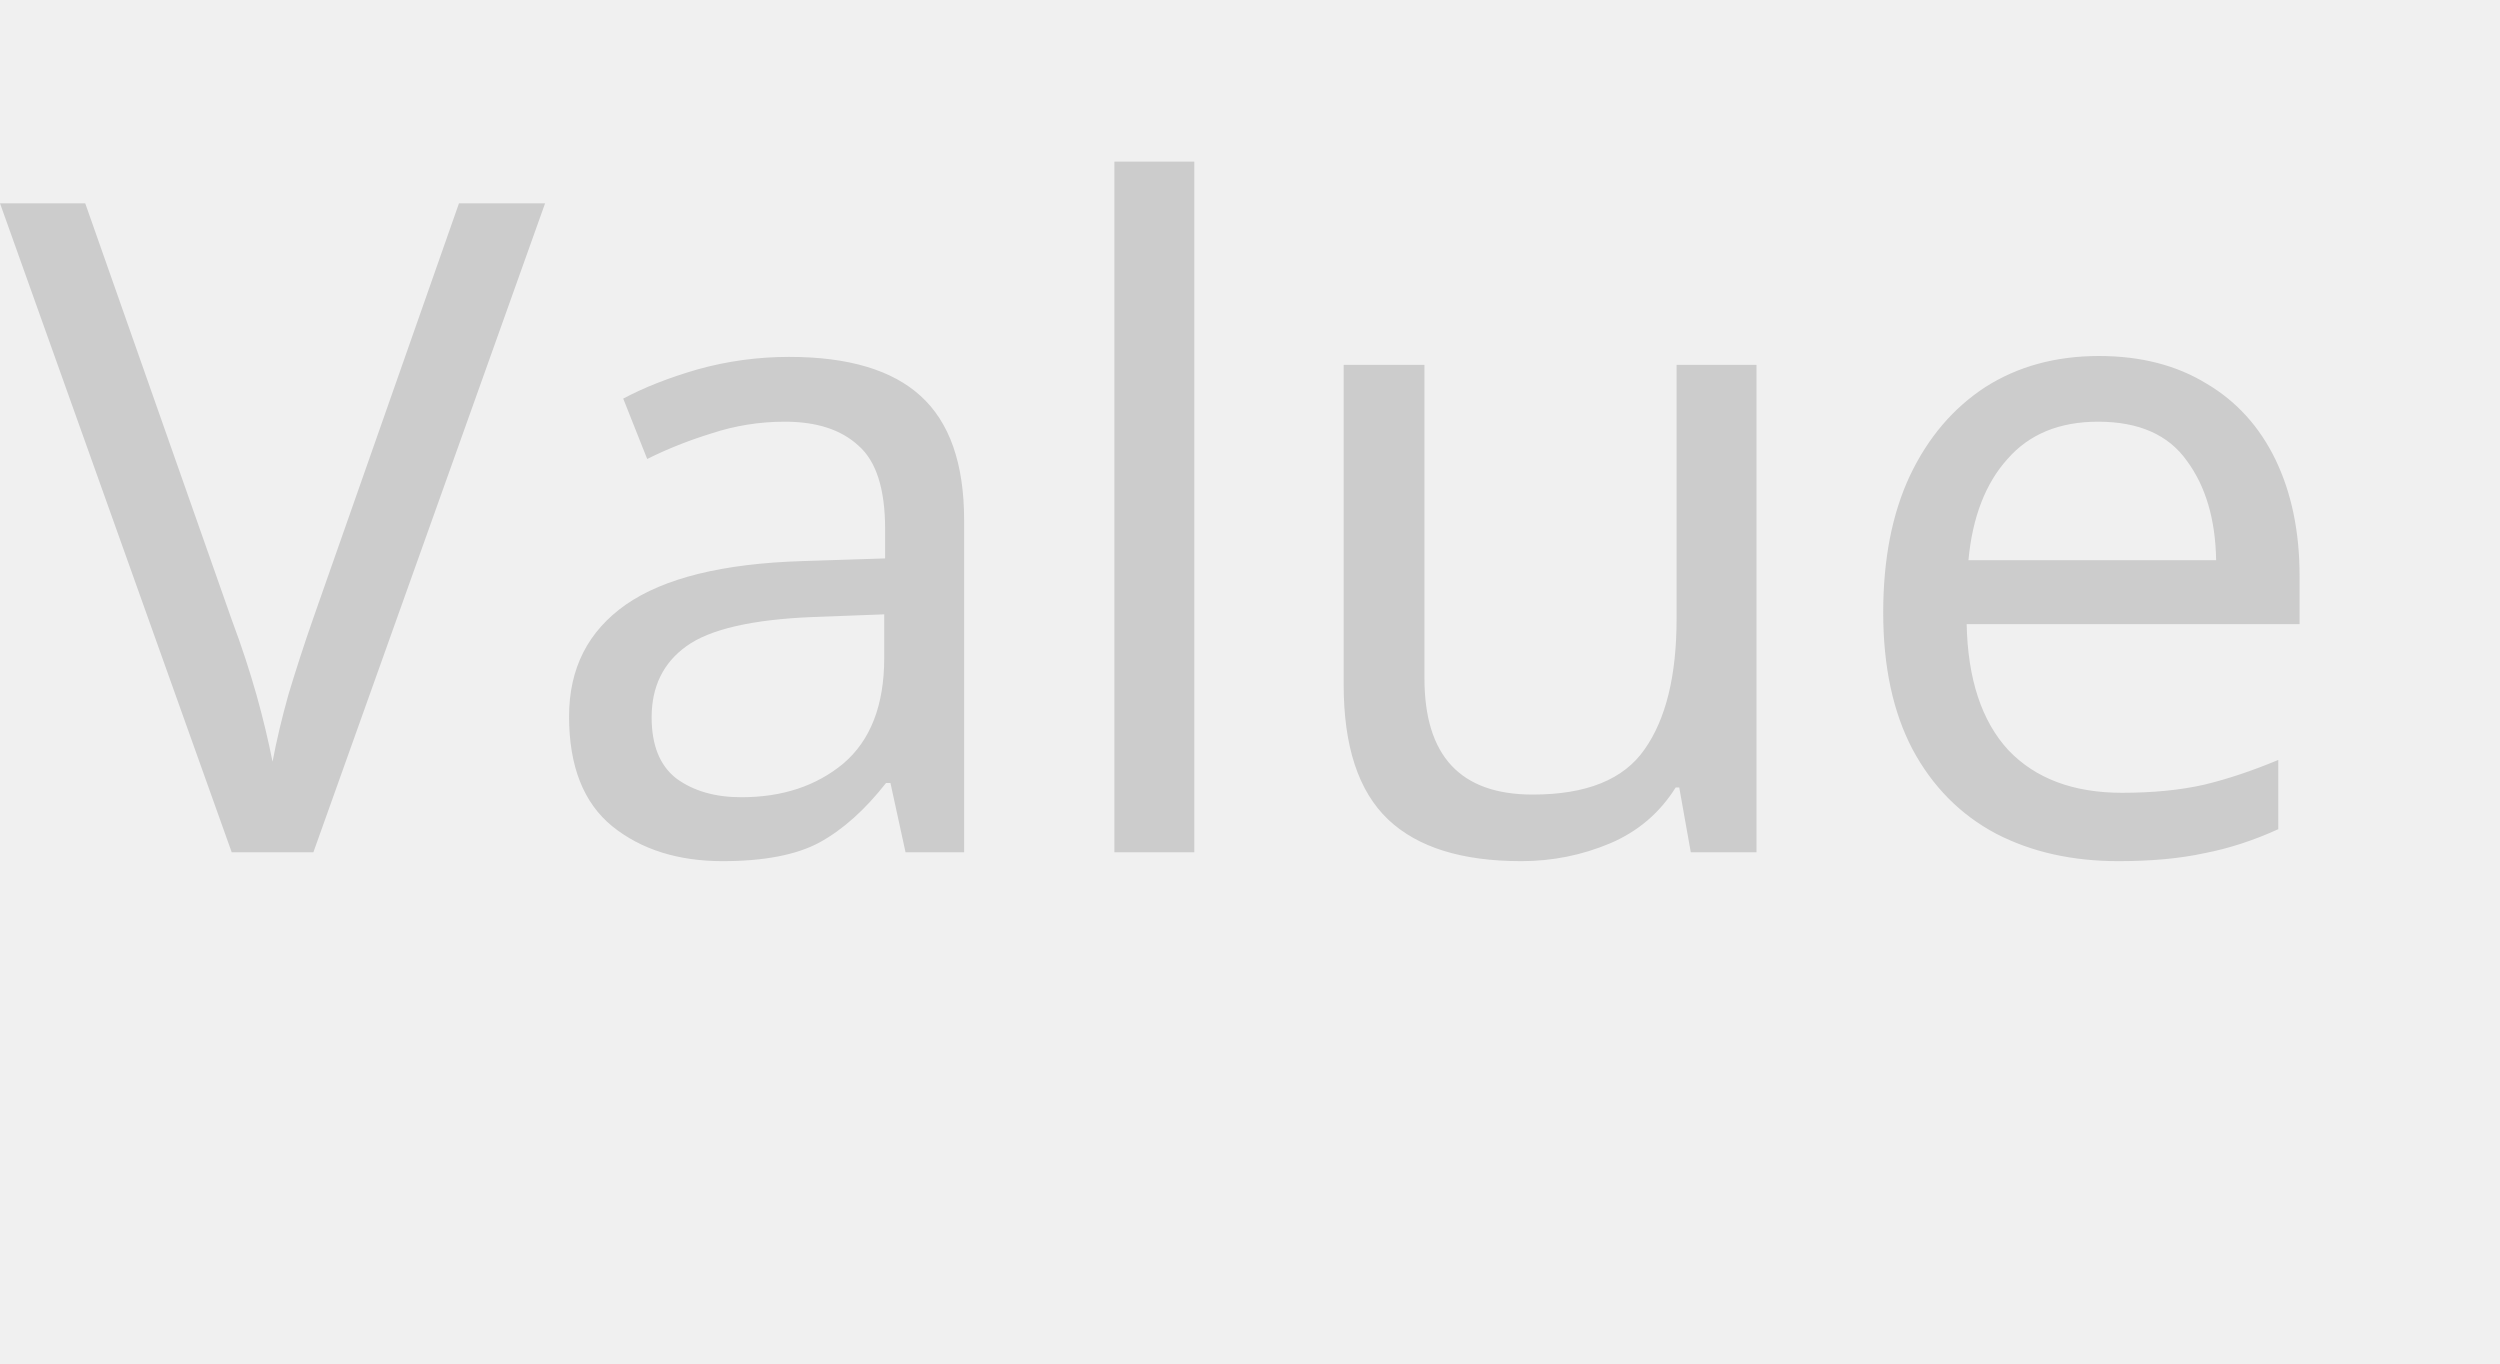
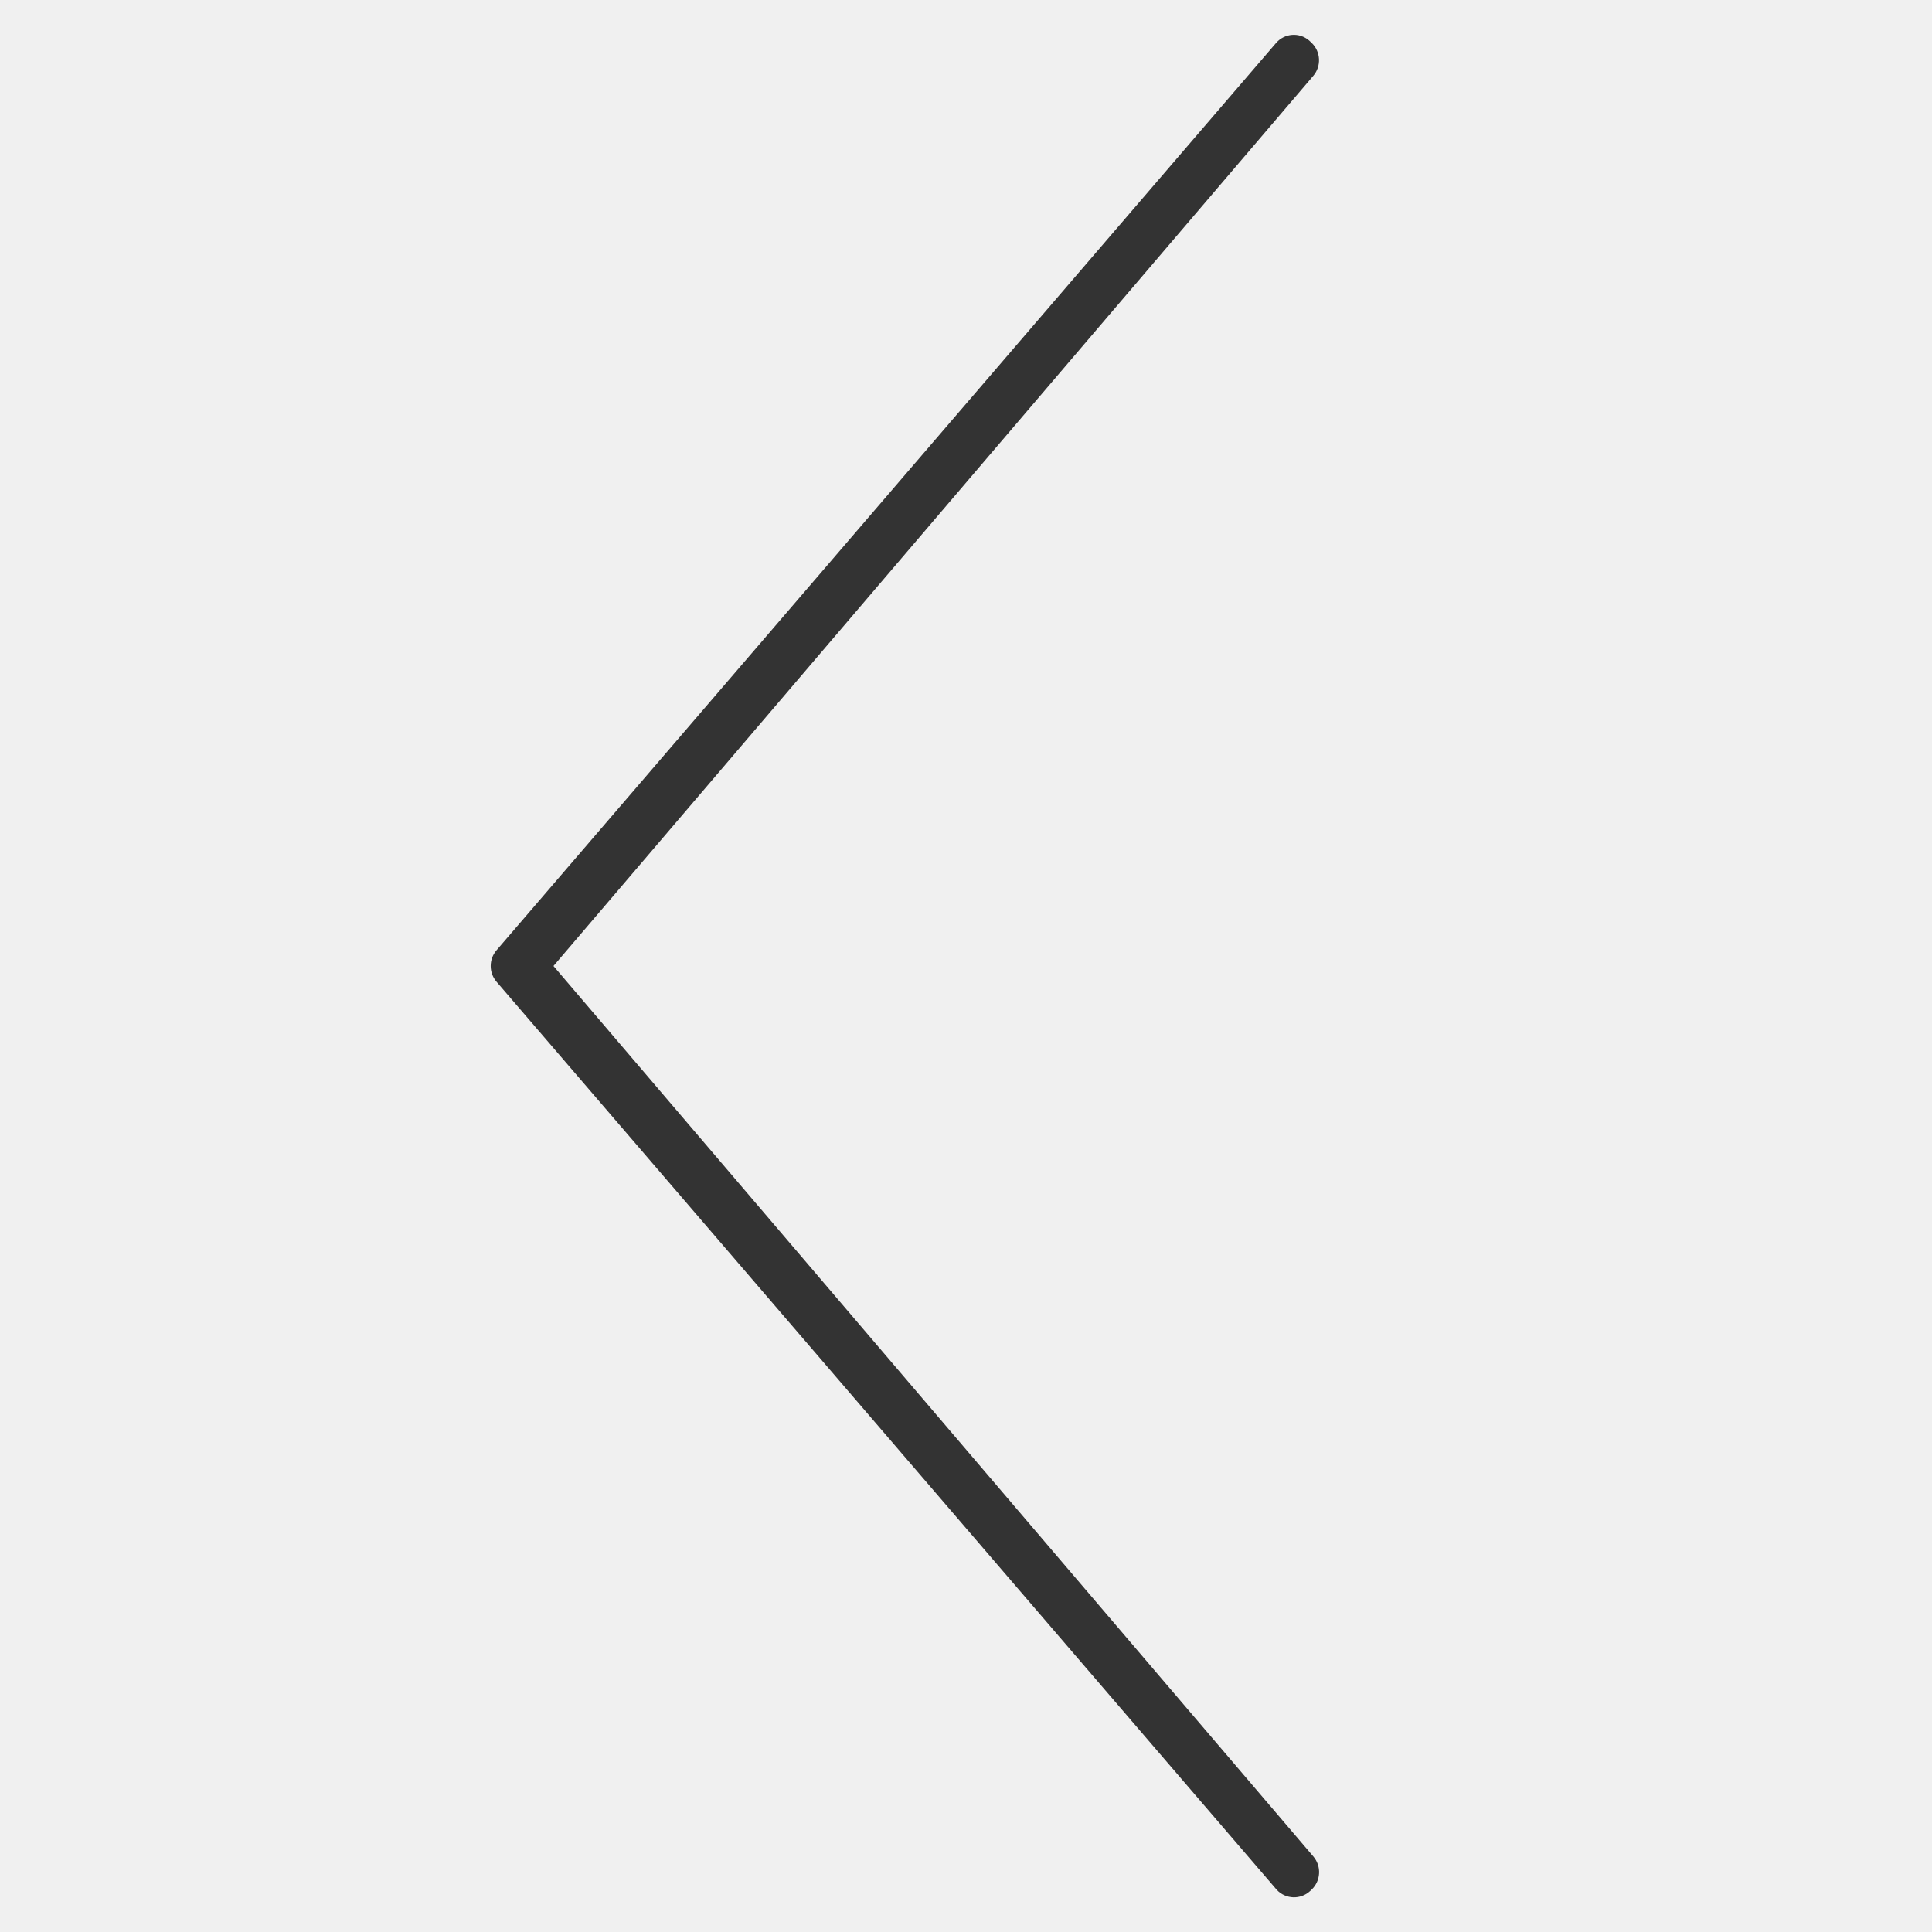
- <svg xmlns="http://www.w3.org/2000/svg" width="44" height="24" viewBox="0 0 44 24">
-   <text fill="#CCC" fill-rule="evenodd" font-family="Montserrat-Light, Montserrat" font-size="16" font-weight="300">
-     <tspan x="0" y="15">Value</tspan>
-   </text>
+ <svg xmlns="http://www.w3.org/2000/svg" xmlns:xlink="http://www.w3.org/1999/xlink" width="80px" height="80px" viewBox="0 0 80 80" version="1.1">
+   <defs>
+     <path d="M0.56,38.348 L32.839,0.78 C33.189,0.373 33.802,0.327 34.208,0.676 C34.222,0.688 34.236,0.701 34.249,0.714 L34.312,0.774 C34.693,1.141 34.722,1.741 34.378,2.143 L2.918,39 L34.382,75.872 C34.728,76.277 34.695,76.883 34.307,77.249 L34.255,77.298 C33.861,77.668 33.242,77.65 32.872,77.257 C32.862,77.246 32.852,77.235 32.842,77.223 L0.56,39.652 C0.238,39.277 0.238,38.723 0.56,38.348 Z" id="path-1" />
+   </defs>
+   <g id="Symbols" stroke="none" stroke-width="1" fill="none" fill-rule="evenodd">
+     <g id="4.-Arrow-/--3.-Angle-/-1.-Super-/-Left">
+       <g id="icon" transform="translate(20, 1)">
+         <mask id="mask-2" fill="white">
+           <use xlink:href="#path-1" />
+         </mask>
+         <g id="ic_arrow-left" />
+         <g id="icon-color" mask="url(#mask-2)" fill="#333333">
+           <g transform="translate(-20, -1)" id="Gray-20">
+             <rect x="0" y="0" width="80" height="80" />
+           </g>
+         </g>
+       </g>
+     </g>
+   </g>
</svg>
